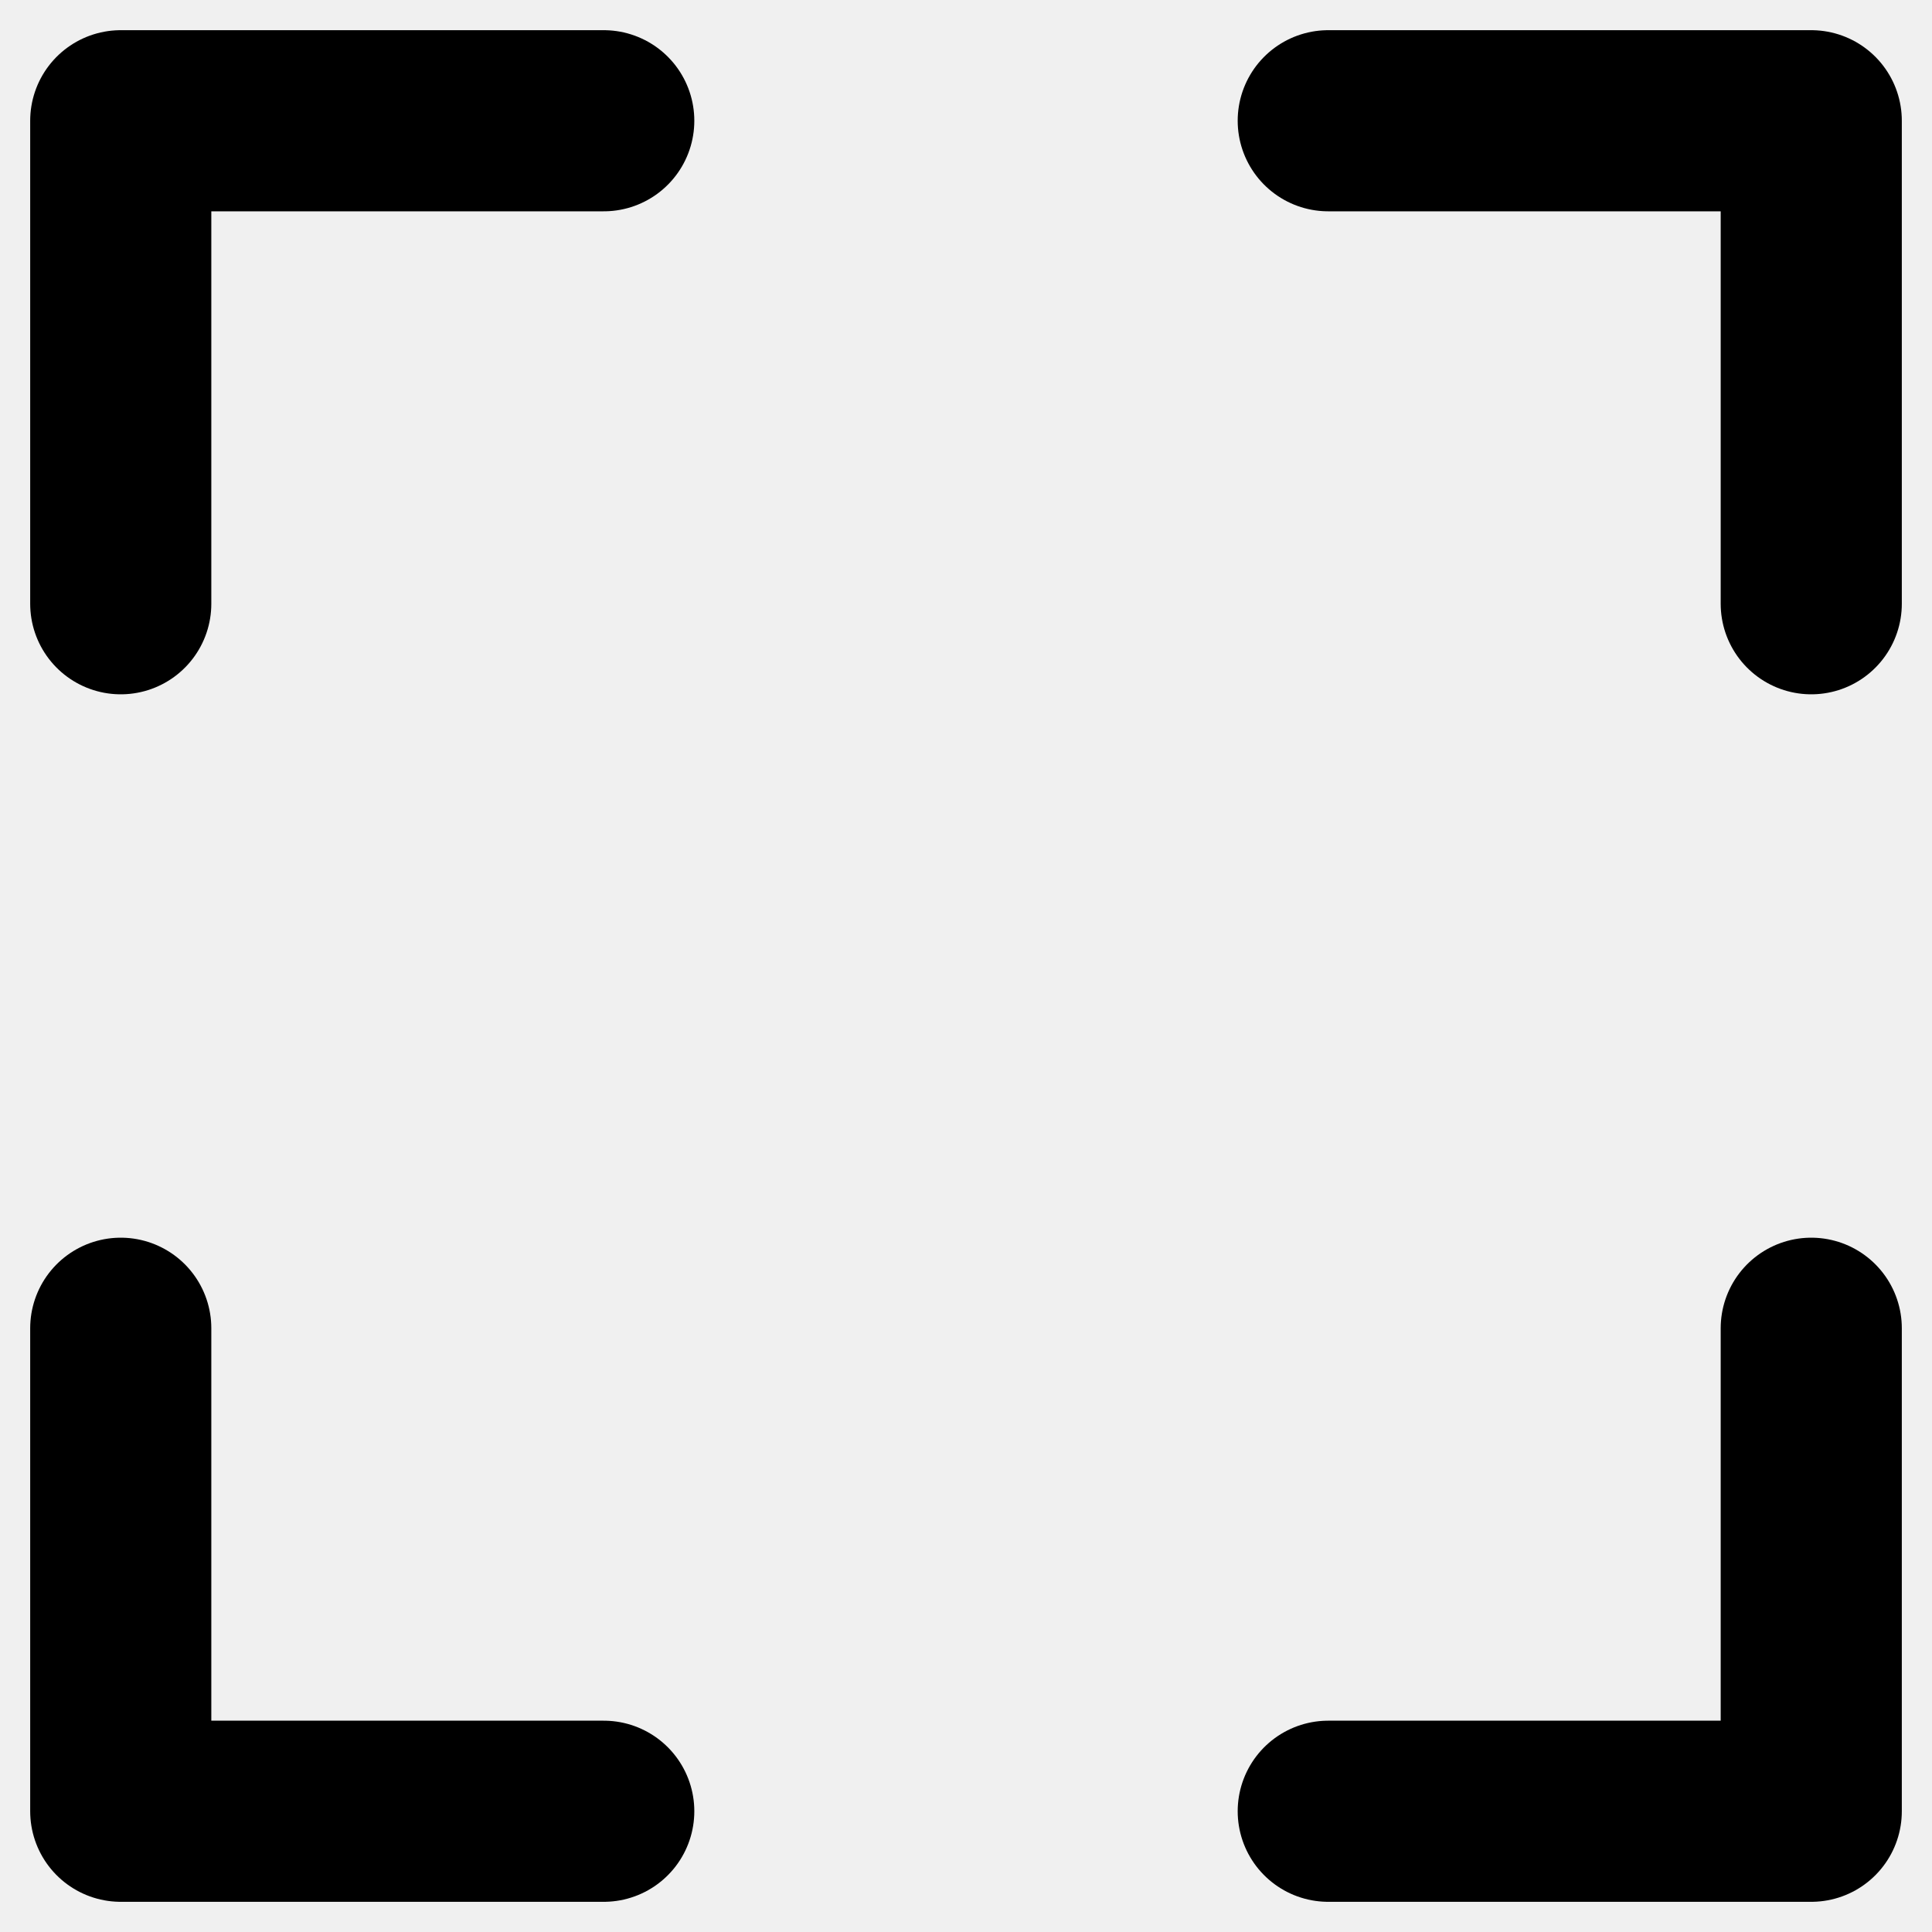
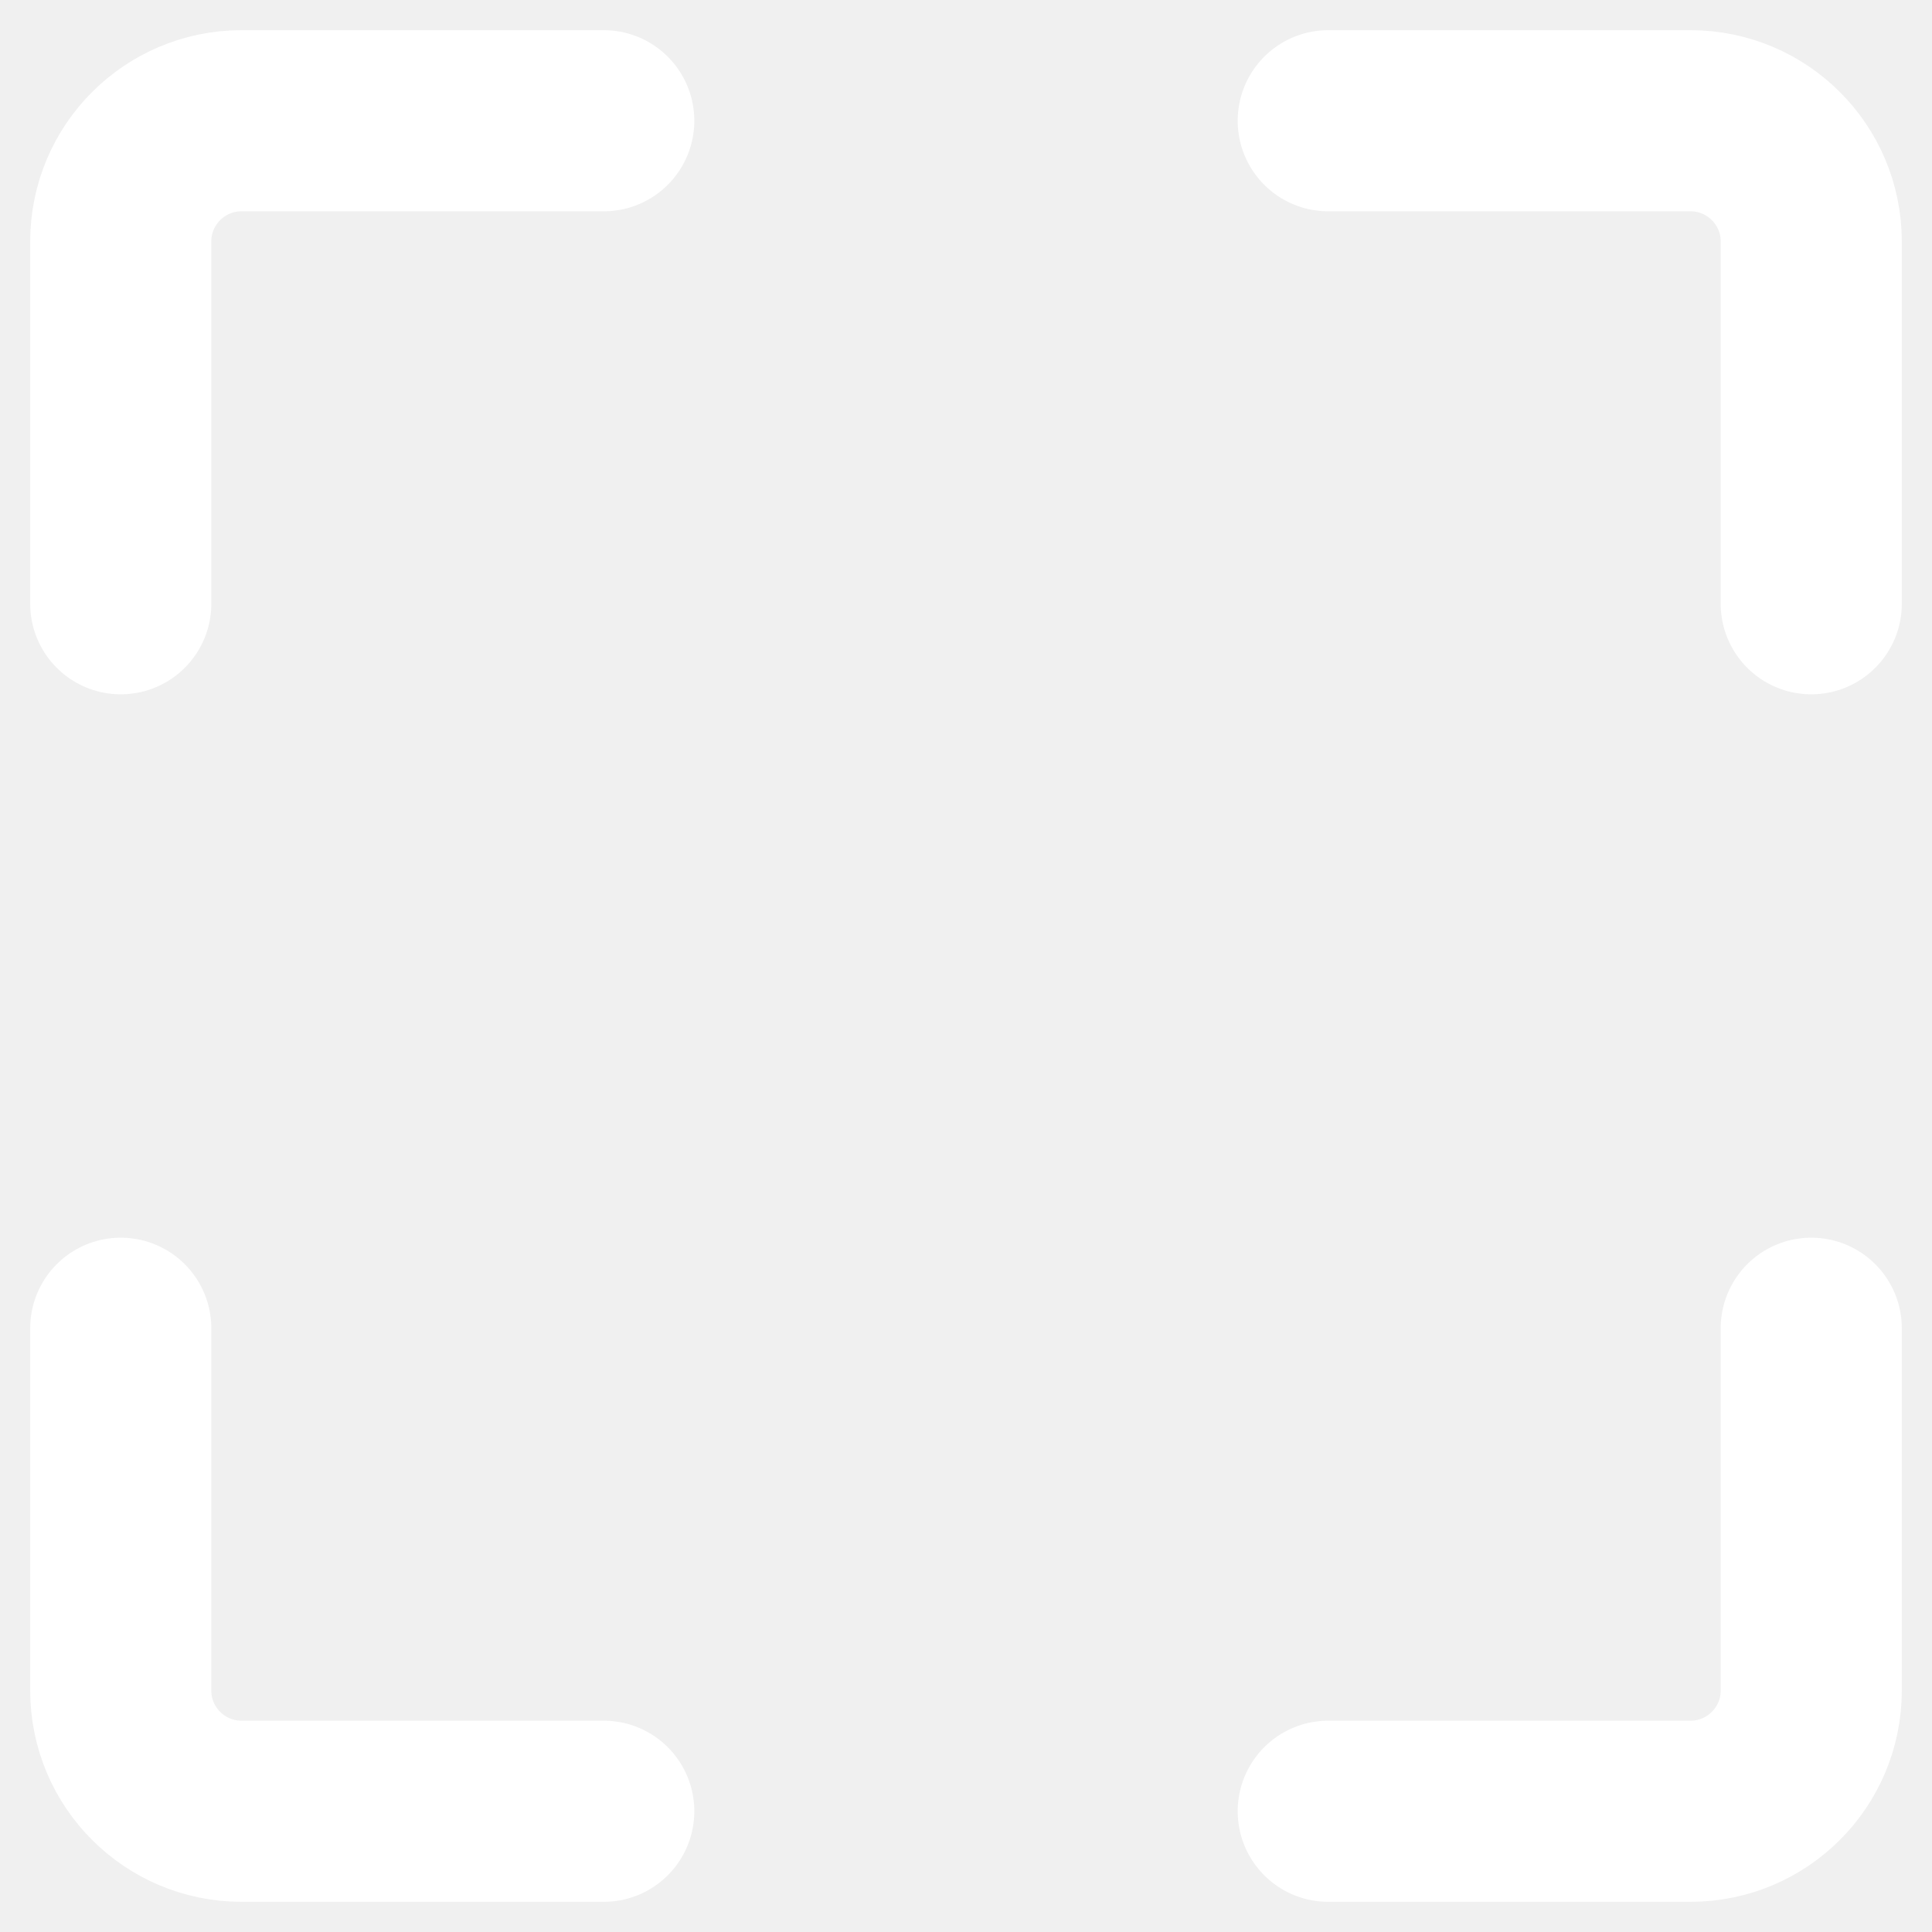
<svg xmlns="http://www.w3.org/2000/svg" viewBox="0 0 32 32" fill="none">
-   <path d="M2 10 V2 H10" stroke="black" stroke-width="3" stroke-linecap="round" stroke-linejoin="round" />
-   <path d="M22 2 H30 V10" stroke="black" stroke-width="3" stroke-linecap="round" stroke-linejoin="round" />
-   <path d="M2 22 V30 H10" stroke="black" stroke-width="3" stroke-linecap="round" stroke-linejoin="round" />
-   <path d="M22 30 H30 V22" stroke="black" stroke-width="3" stroke-linecap="round" stroke-linejoin="round" />
+   <path d="M2 10 V4 A2 2 0 0 1 4 2 H10" stroke="white" stroke-width="3" stroke-linecap="round" stroke-linejoin="round" />
+   <path d="M22 2 H28 A2 2 0 0 1 30 4 V10" stroke="white" stroke-width="3" stroke-linecap="round" stroke-linejoin="round" />
+   <path d="M2 22 V28 A2 2 0 0 0 4 30 H10" stroke="white" stroke-width="3" stroke-linecap="round" stroke-linejoin="round" />
+   <path d="M22 30 H28 A2 2 0 0 0 30 28 V22" stroke="white" stroke-width="3" stroke-linecap="round" stroke-linejoin="round" />
</svg>
